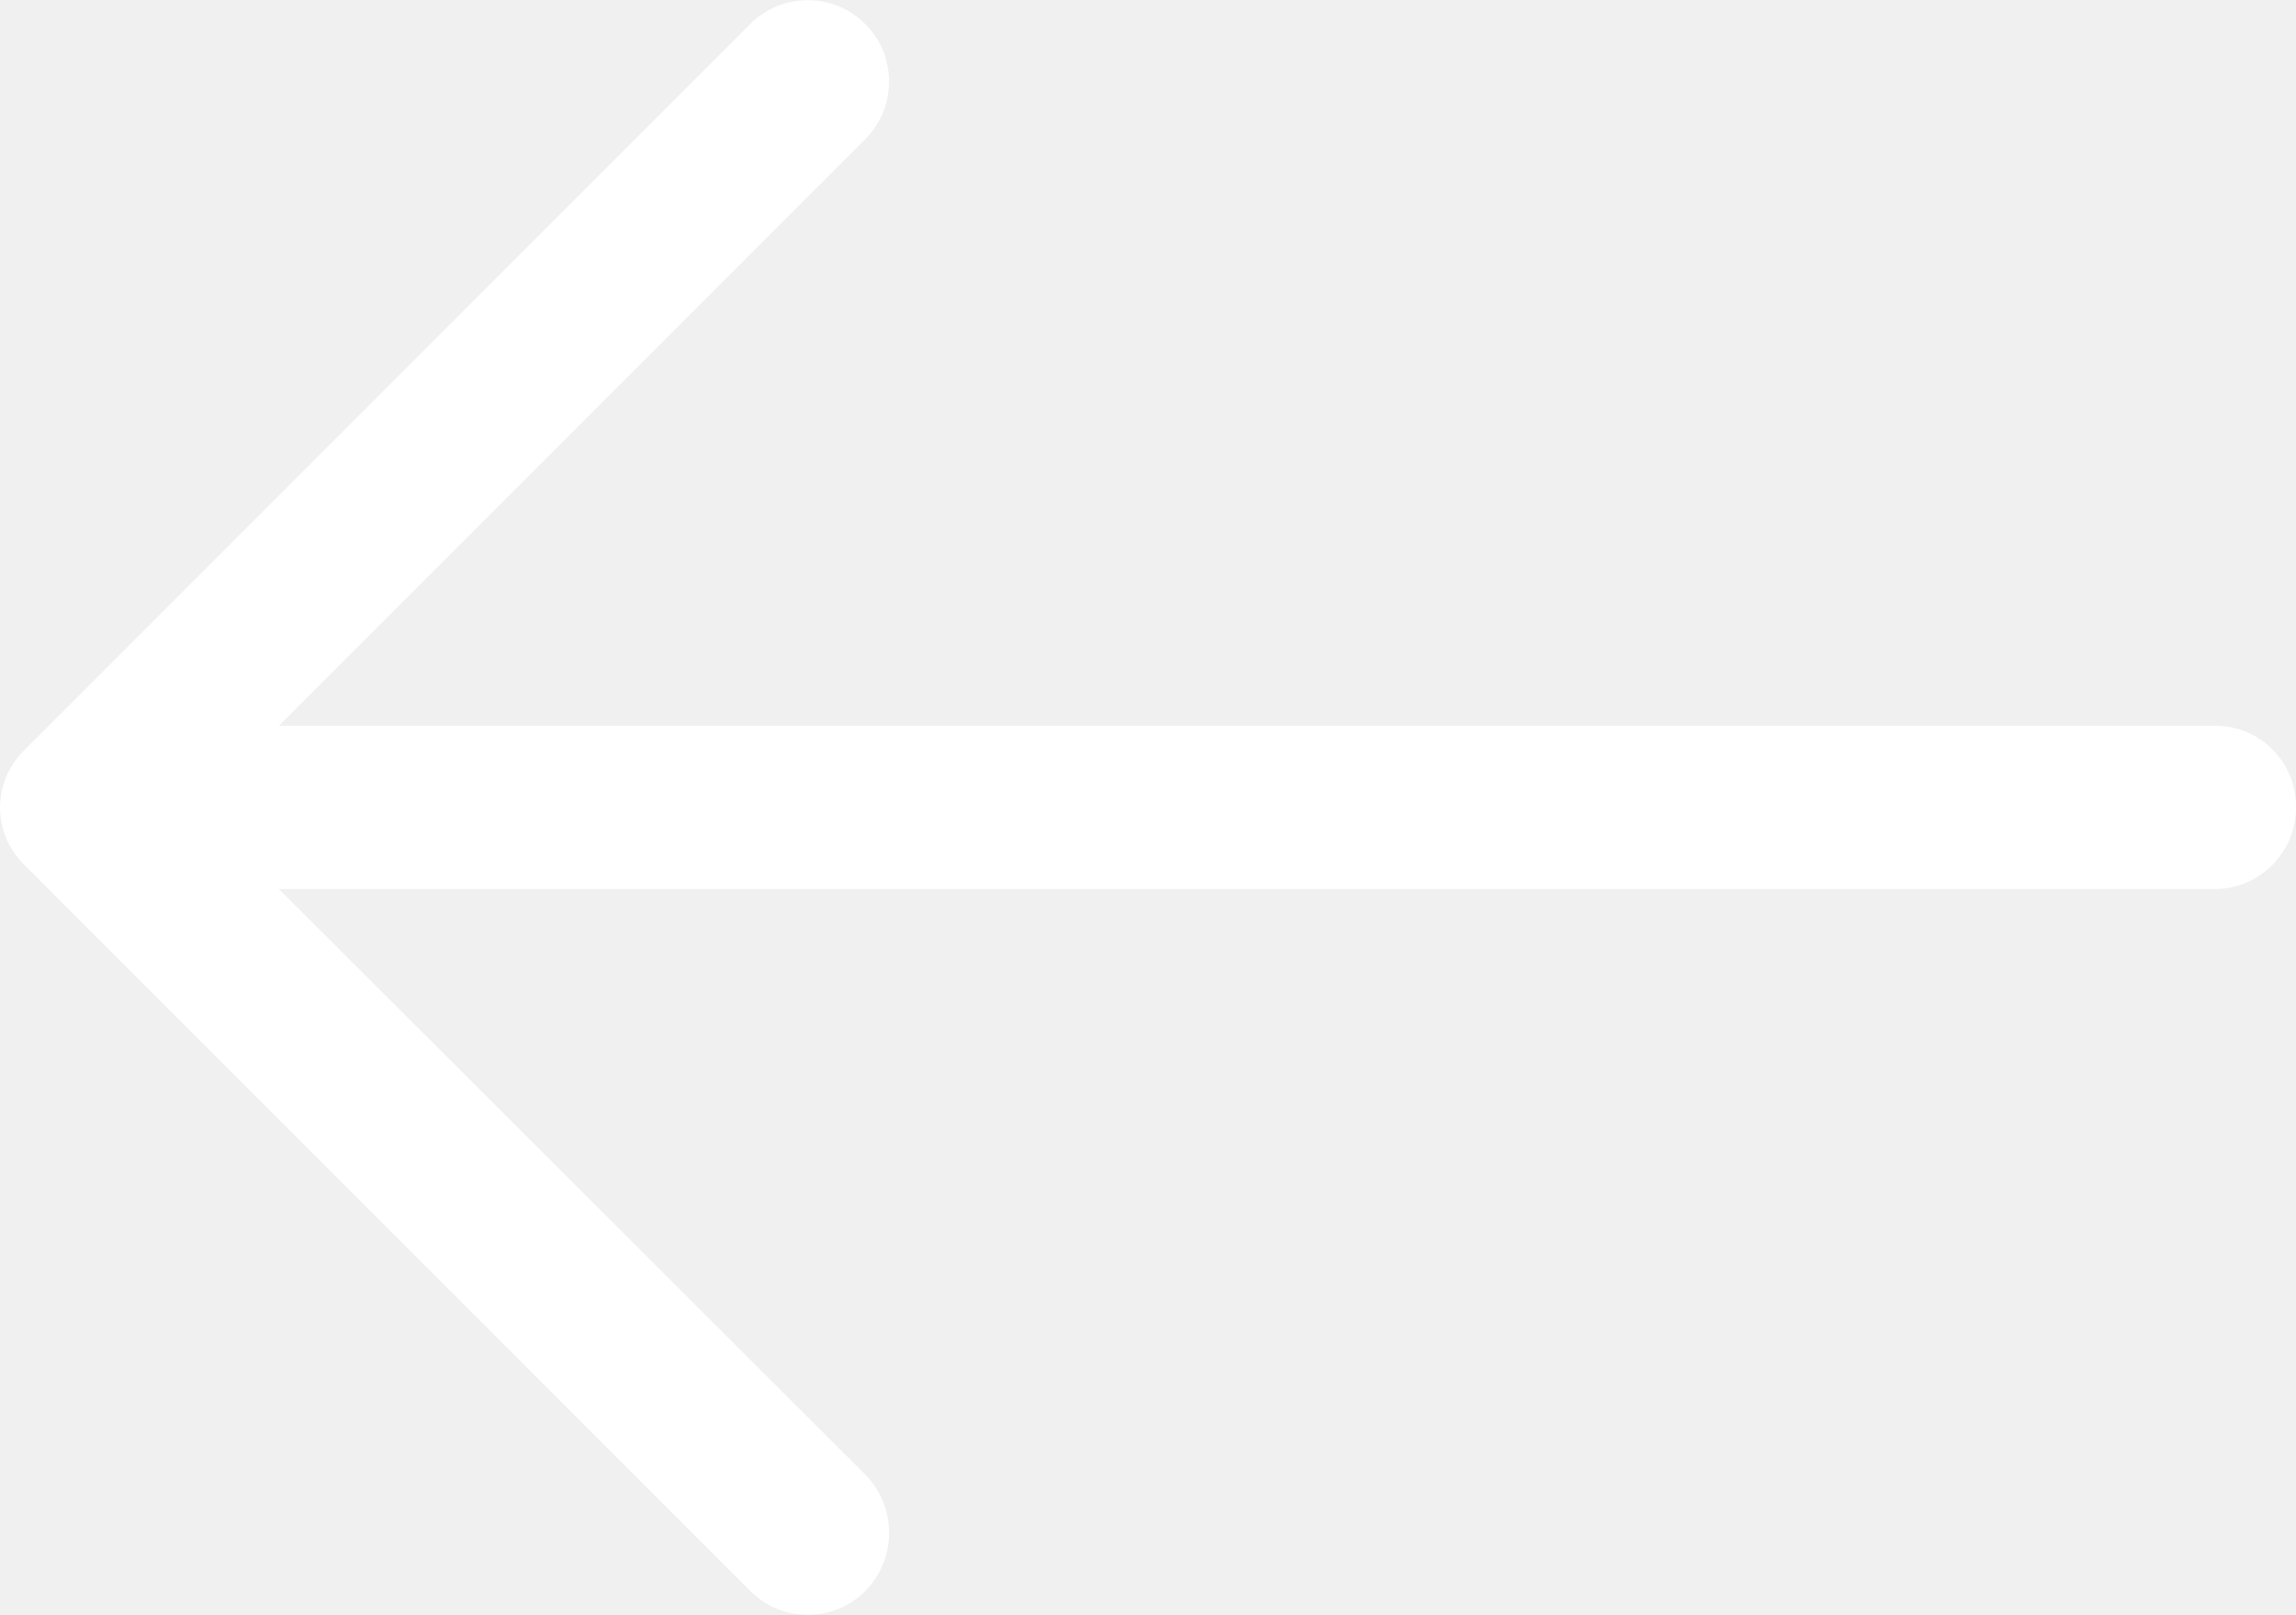
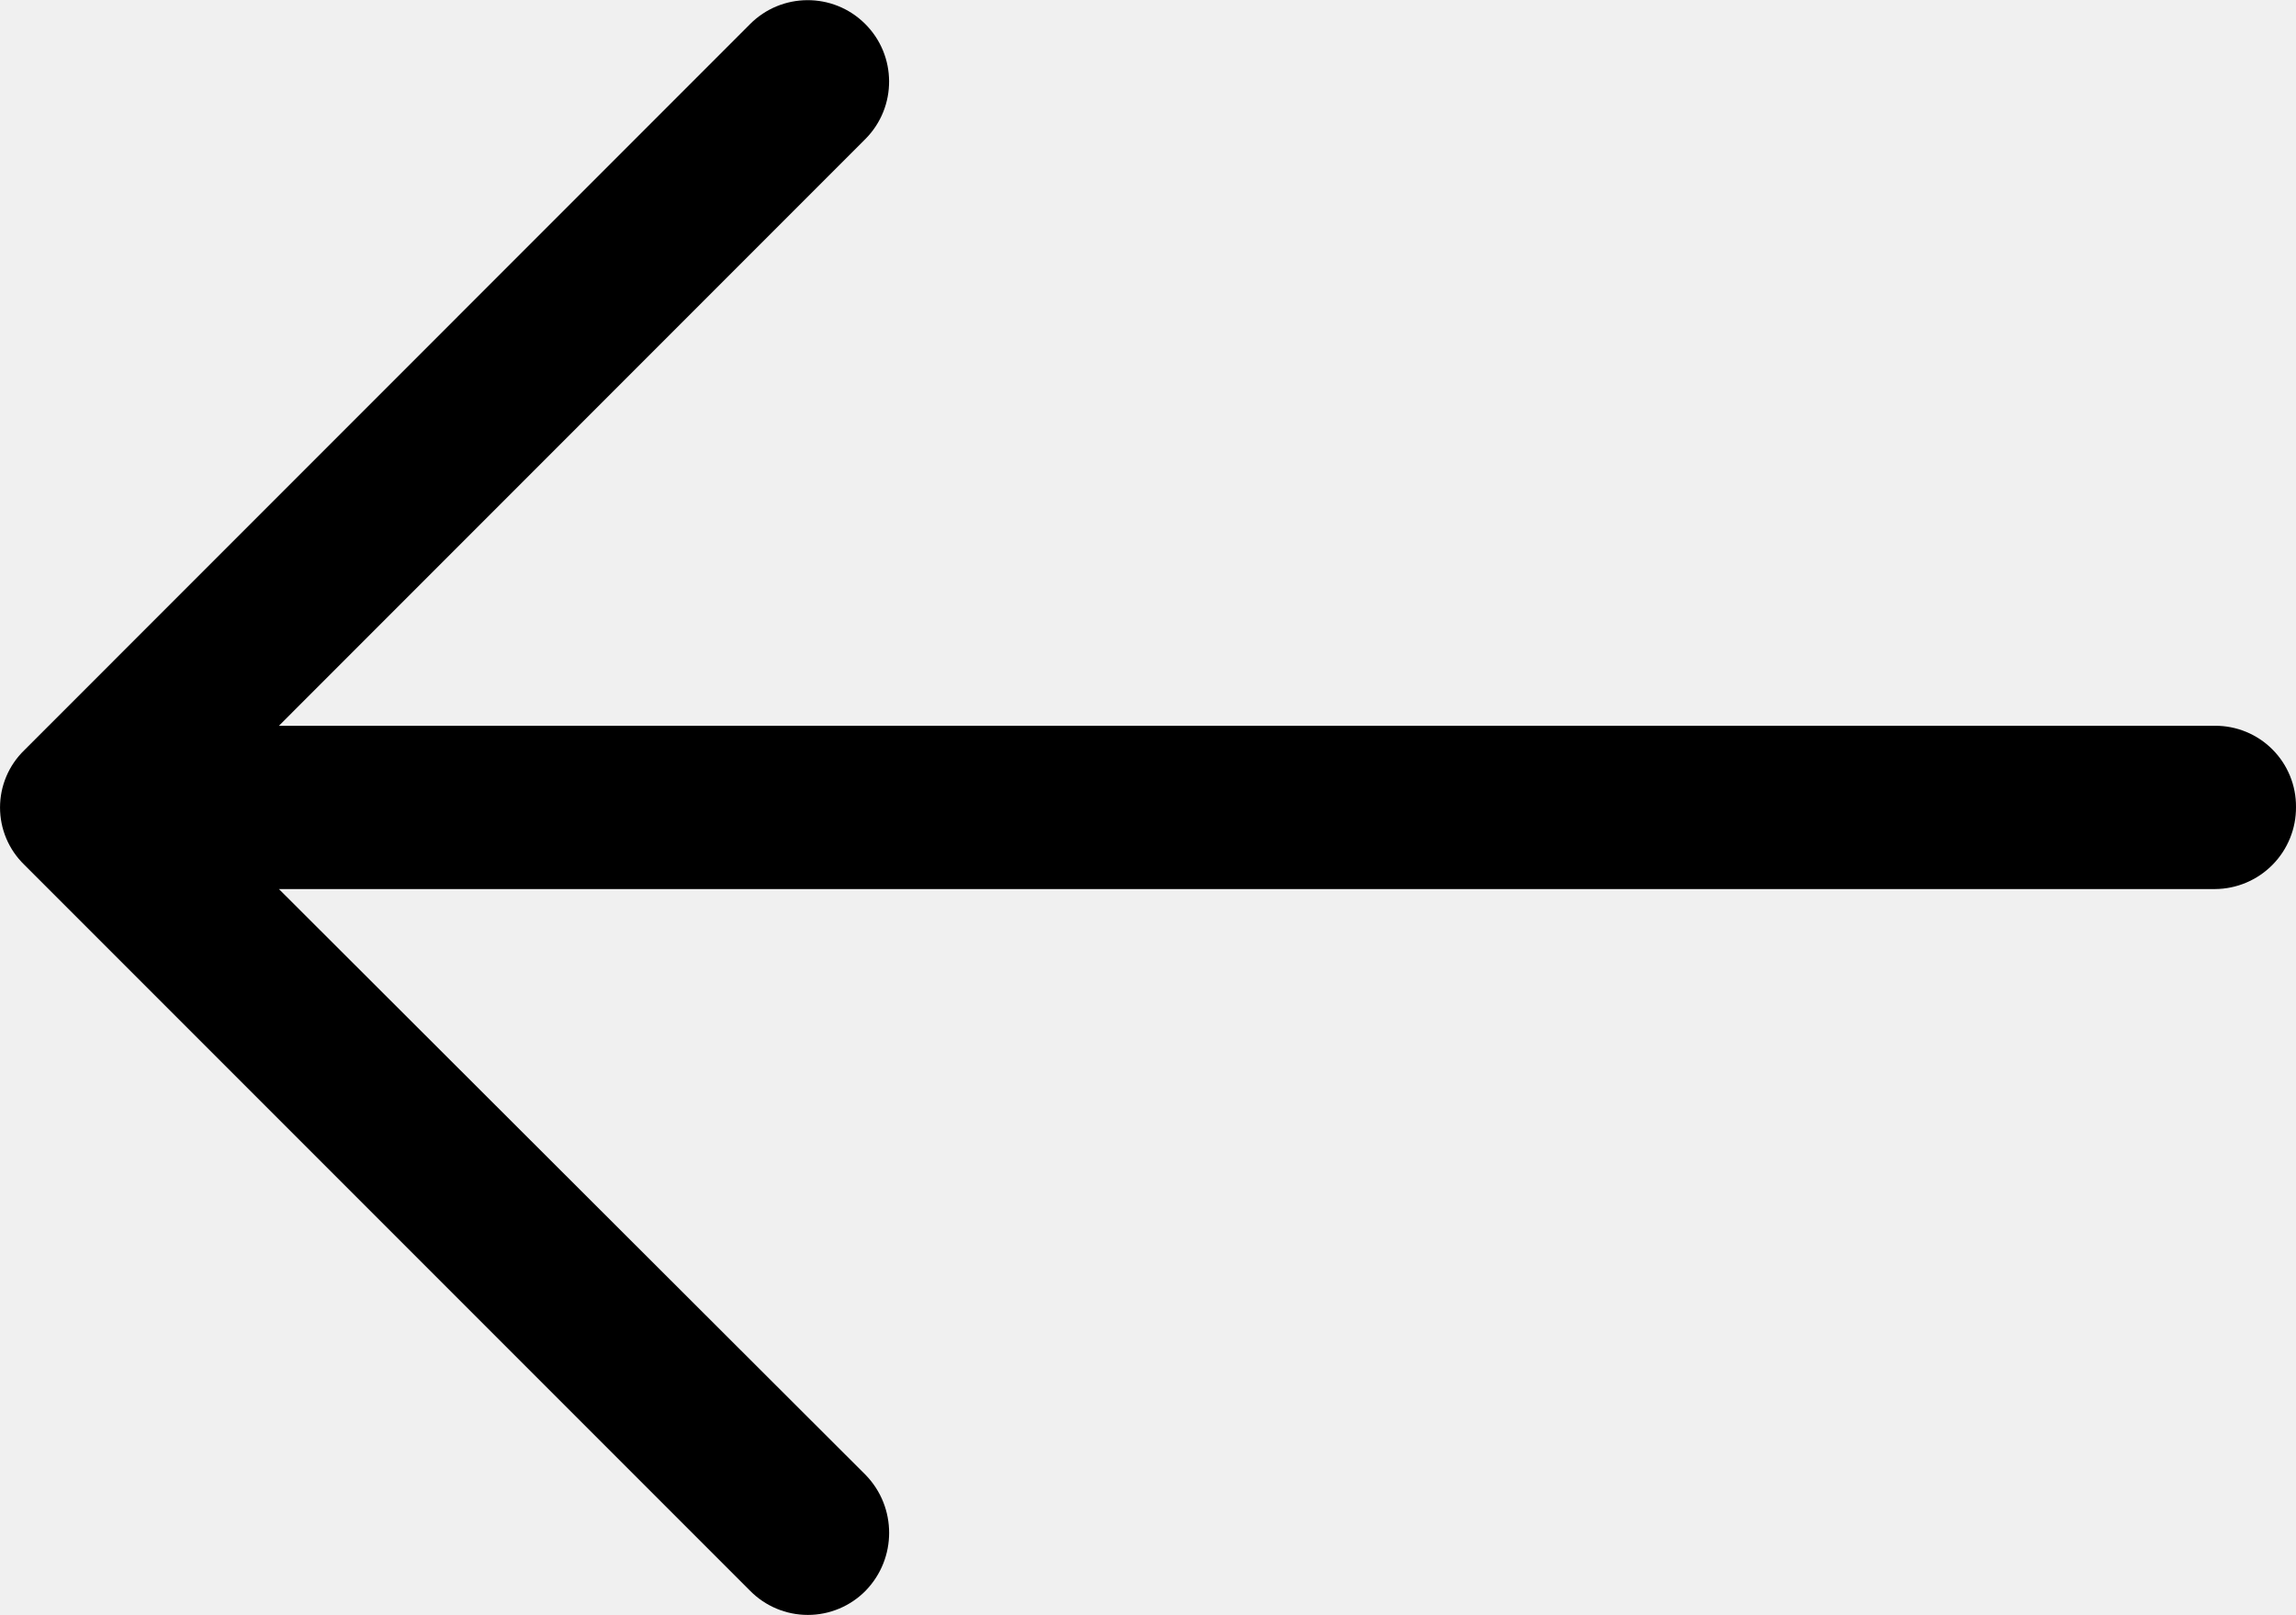
<svg xmlns="http://www.w3.org/2000/svg" width="17.863" height="12.561" viewBox="0 0 17.863 12.561">
-   <path id="right-arrow_1_" data-name="right-arrow (1)" d="M5.834,4.863a.633.633,0,0,1,.9.891L2.17,10.319H17.233a.627.627,0,0,1,.63.631.634.634,0,0,1-.63.639H2.17l4.565,4.557a.646.646,0,0,1,0,.9.631.631,0,0,1-.9,0L.189,11.4a.62.62,0,0,1,0-.891Z" transform="translate(0 -4.674)" fill="#fff" />
+   <path id="right-arrow_1_" data-name="right-arrow (1)" d="M5.834,4.863a.633.633,0,0,1,.9.891L2.17,10.319H17.233a.627.627,0,0,1,.63.631.634.634,0,0,1-.63.639H2.17l4.565,4.557a.646.646,0,0,1,0,.9.631.631,0,0,1-.9,0L.189,11.4a.62.62,0,0,1,0-.891Z" transform="translate(0 -4.674)" />
</svg>
